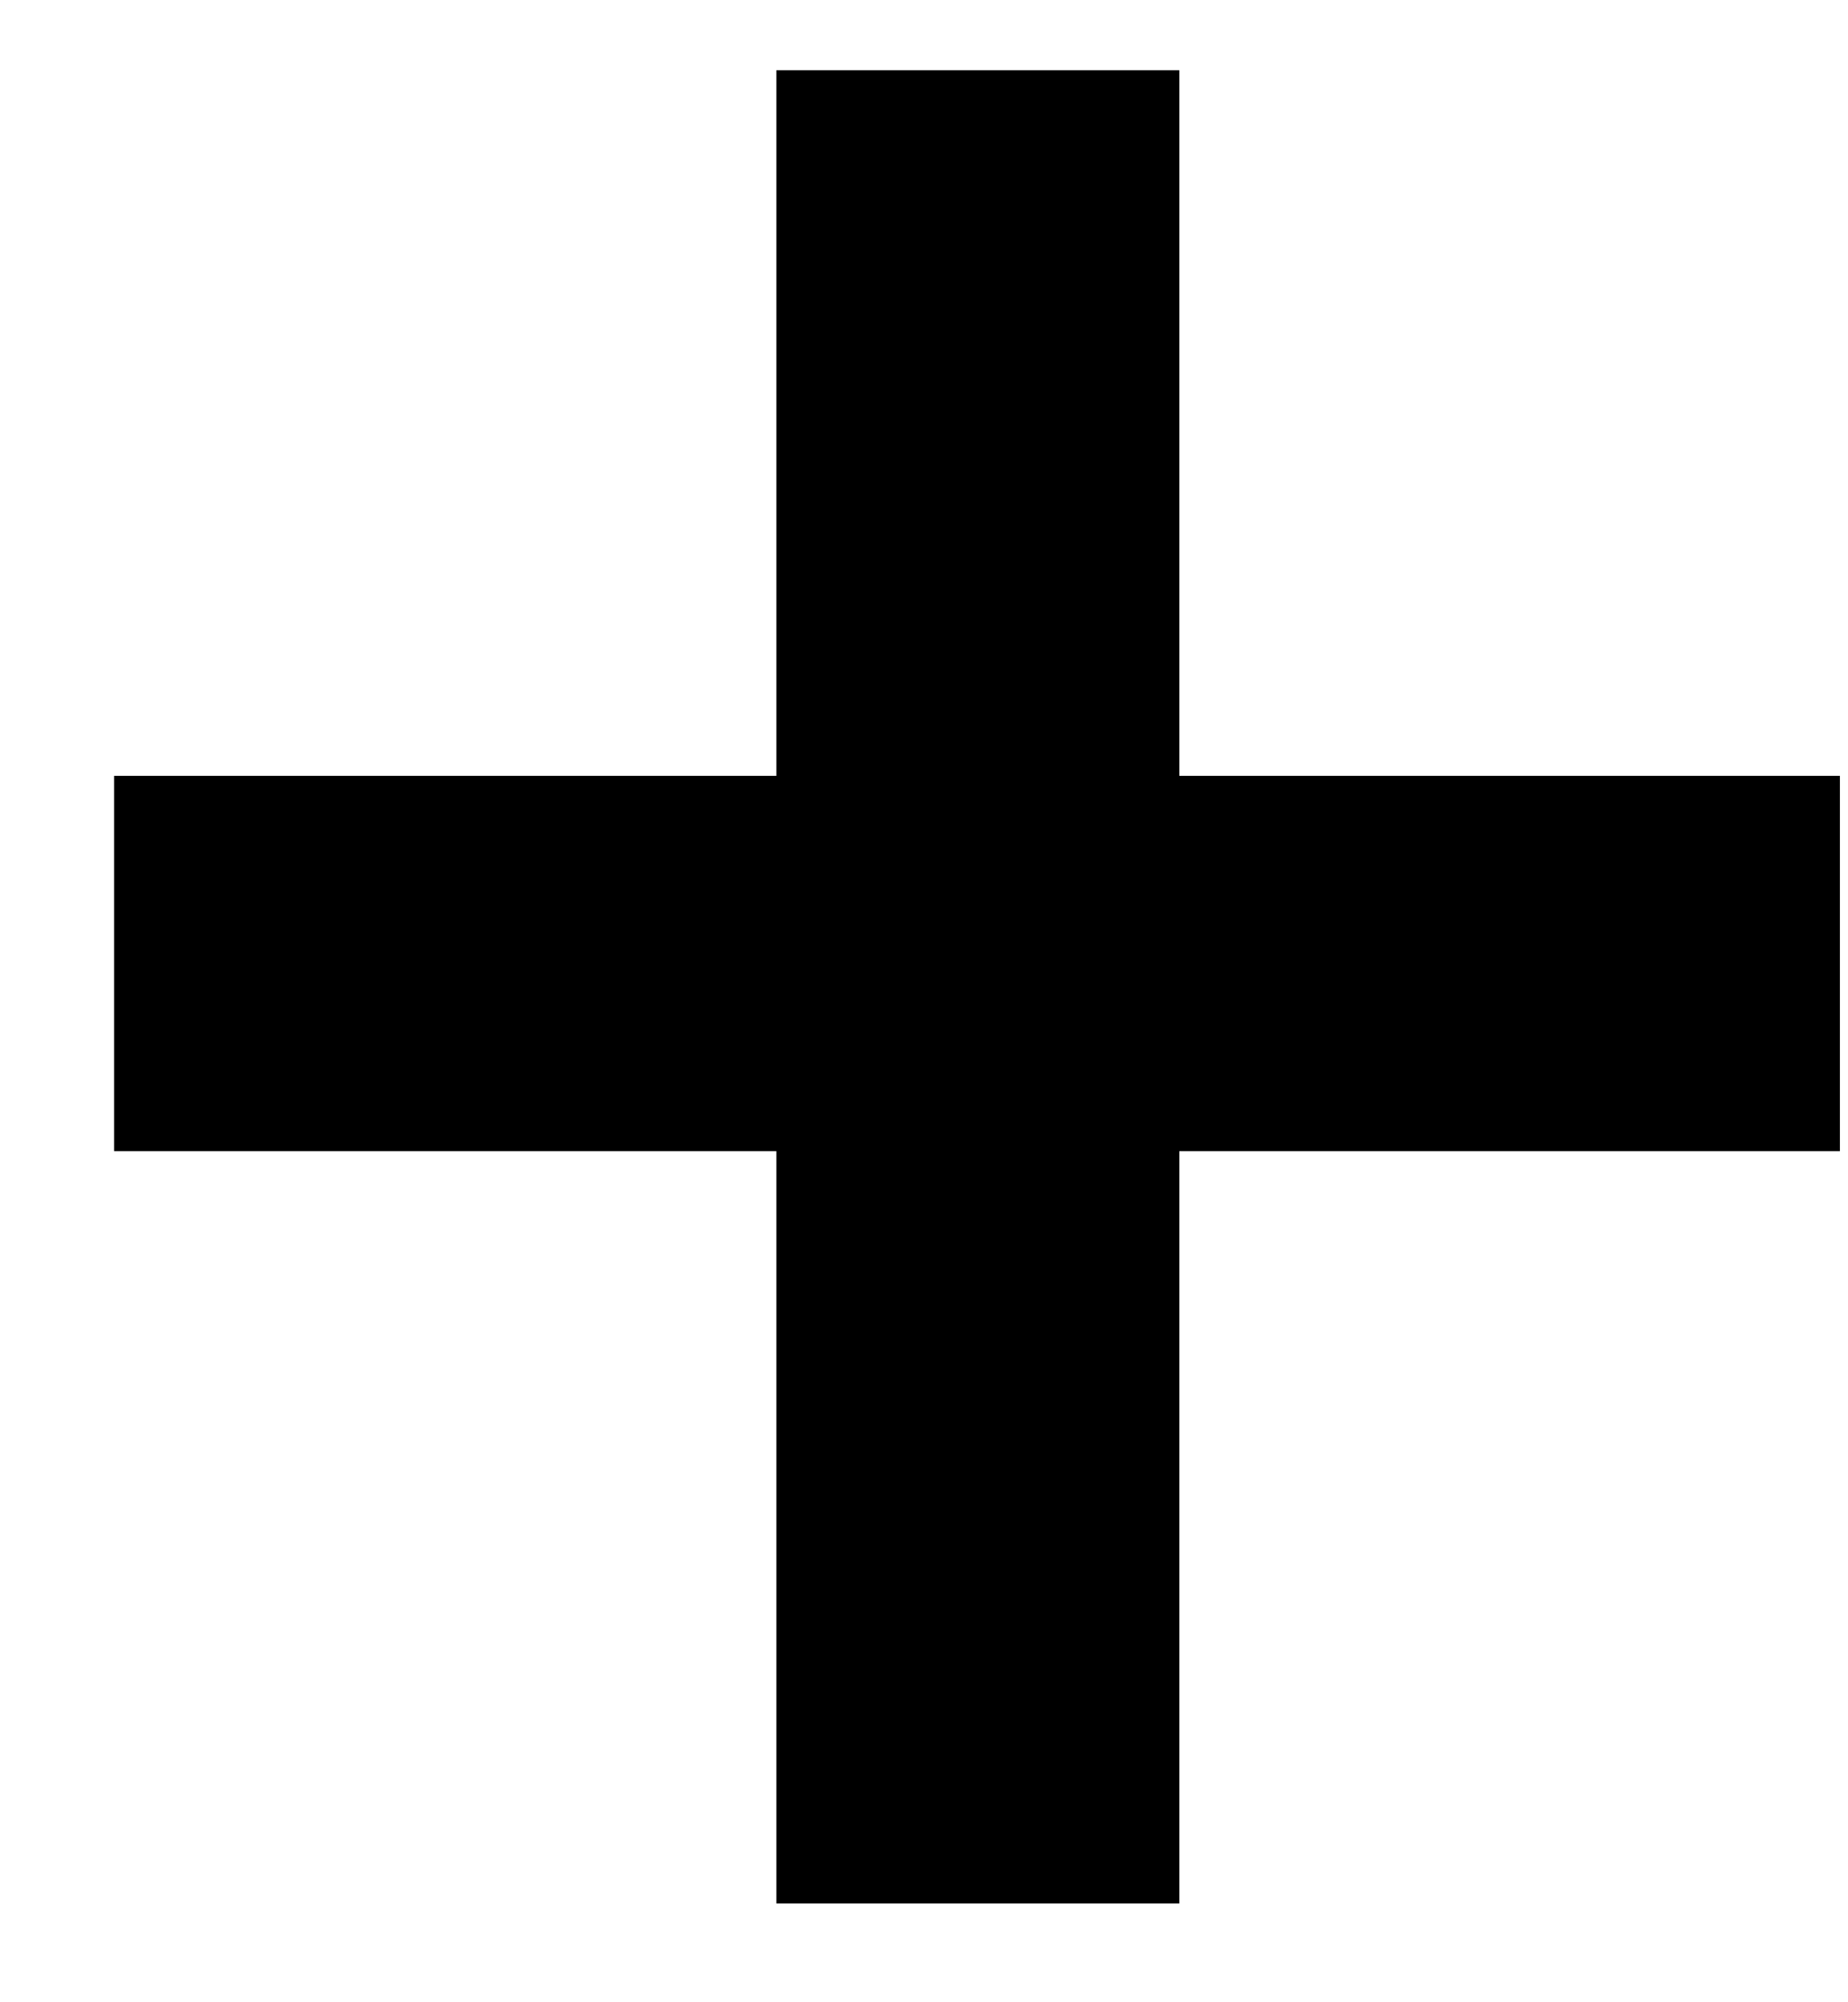
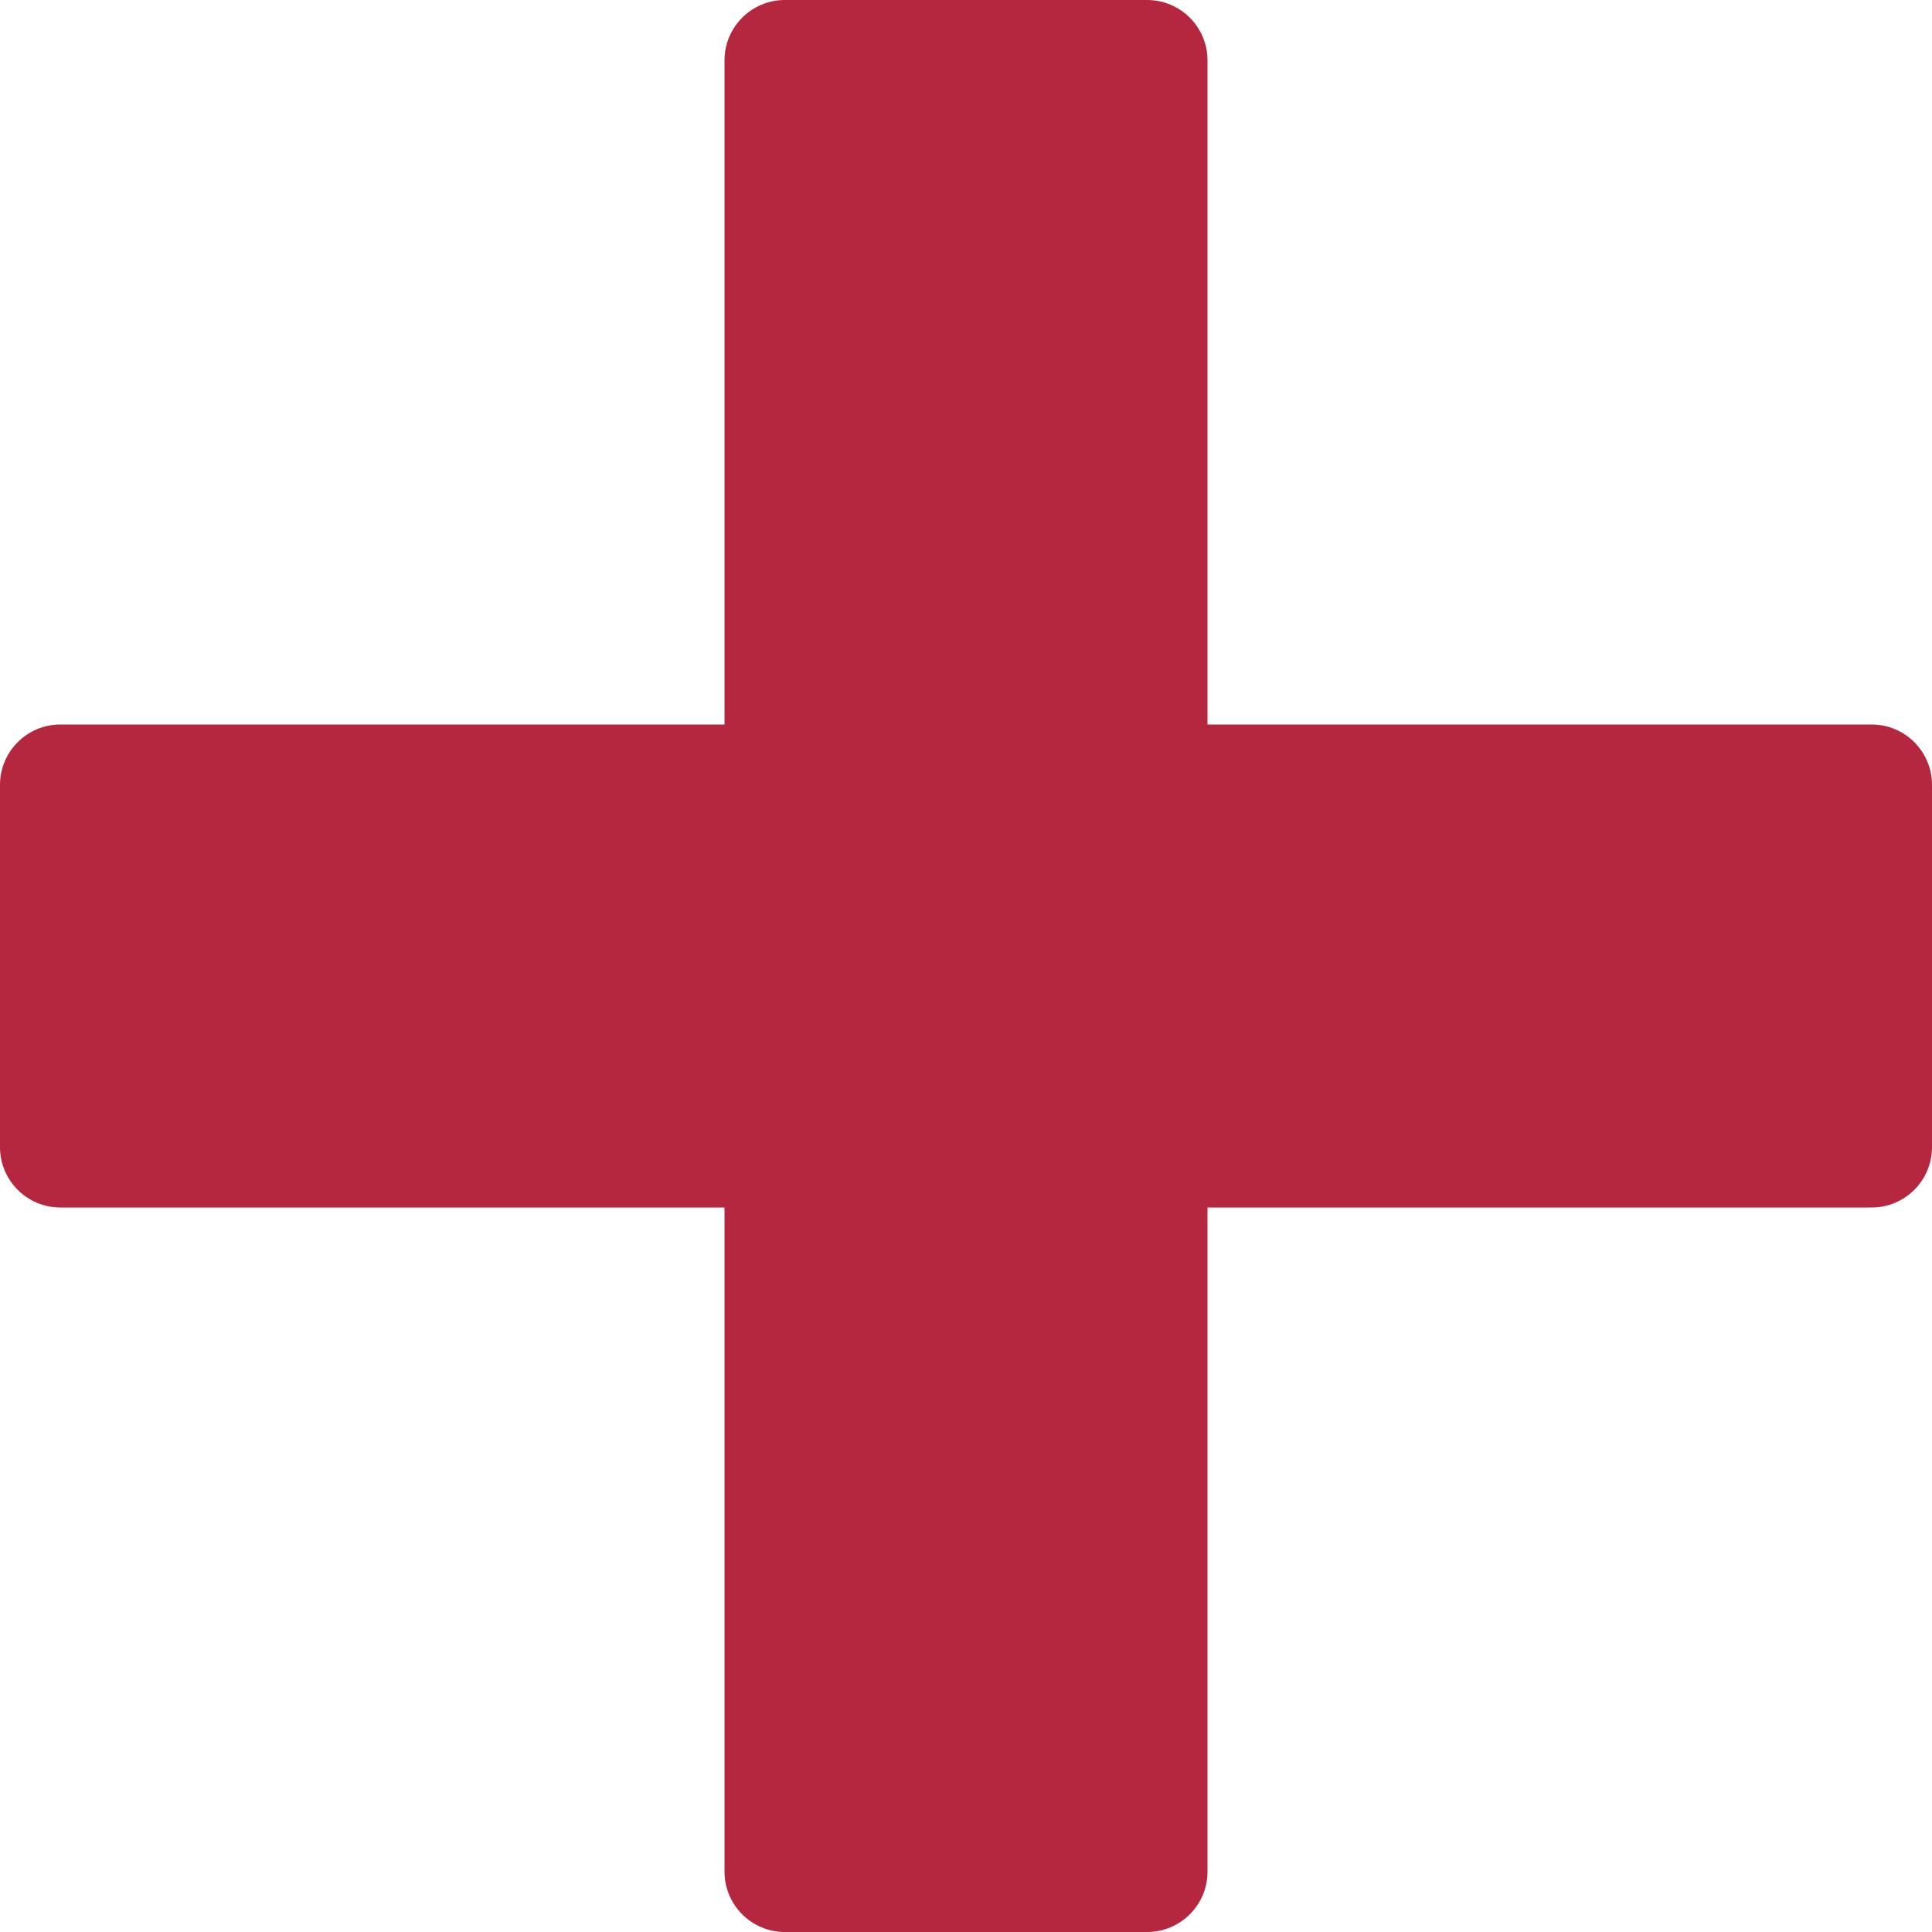
- <svg xmlns="http://www.w3.org/2000/svg" width="12" height="13" viewBox="0 0 12 13" fill="none">
-   <path d="M11.949 5.038V7.475H0.741V5.038H11.949ZM7.659 0.456V12.36H5.042V0.456H7.659Z" fill="black" />
+ <svg xmlns="http://www.w3.org/2000/svg" version="1.1" width="32" height="32" viewBox="0 0 32 32">
+   <path fill="#b5263f" d="M31 12h-11v-11c0-0.552-0.448-1-1-1h-6c-0.552 0-1 0.448-1 1v11h-11c-0.552 0-1 0.448-1 1v6c0 0.552 0.448 1 1 1h11v11c0 0.552 0.448 1 1 1h6c0.552 0 1-0.448 1-1v-11h11c0.552 0 1-0.448 1-1v-6c0-0.552-0.448-1-1-1z" />
</svg>
